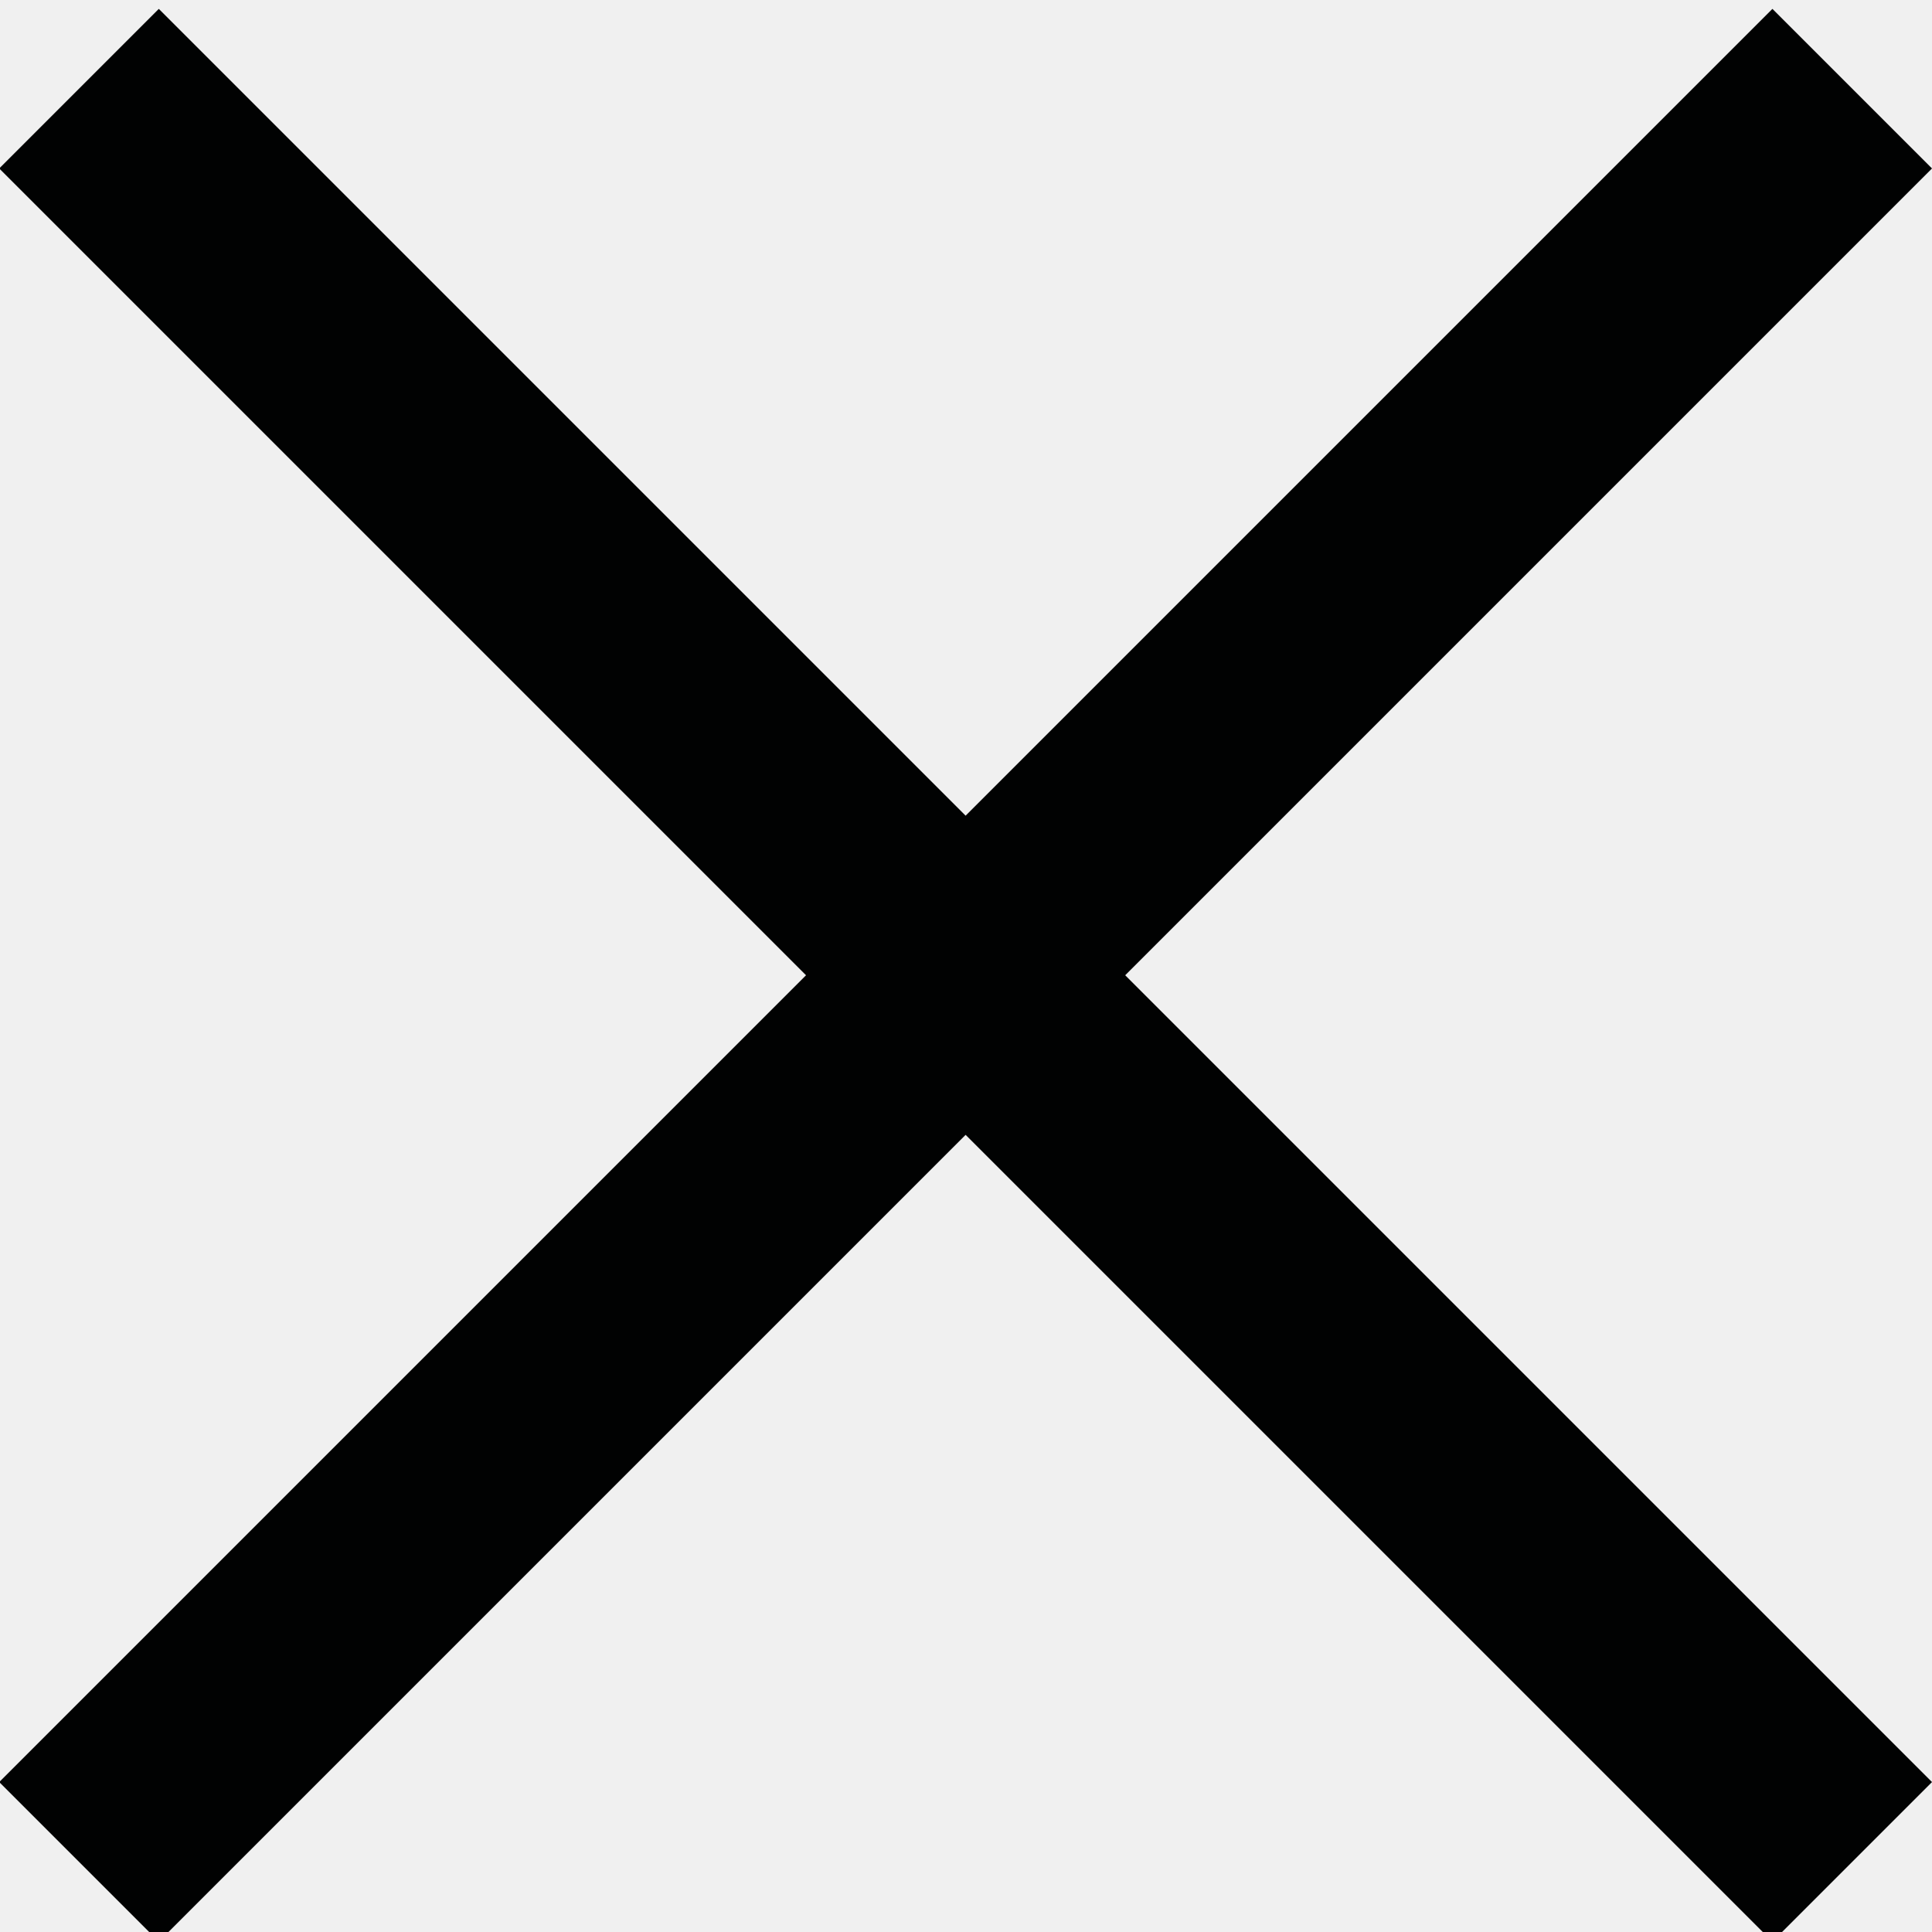
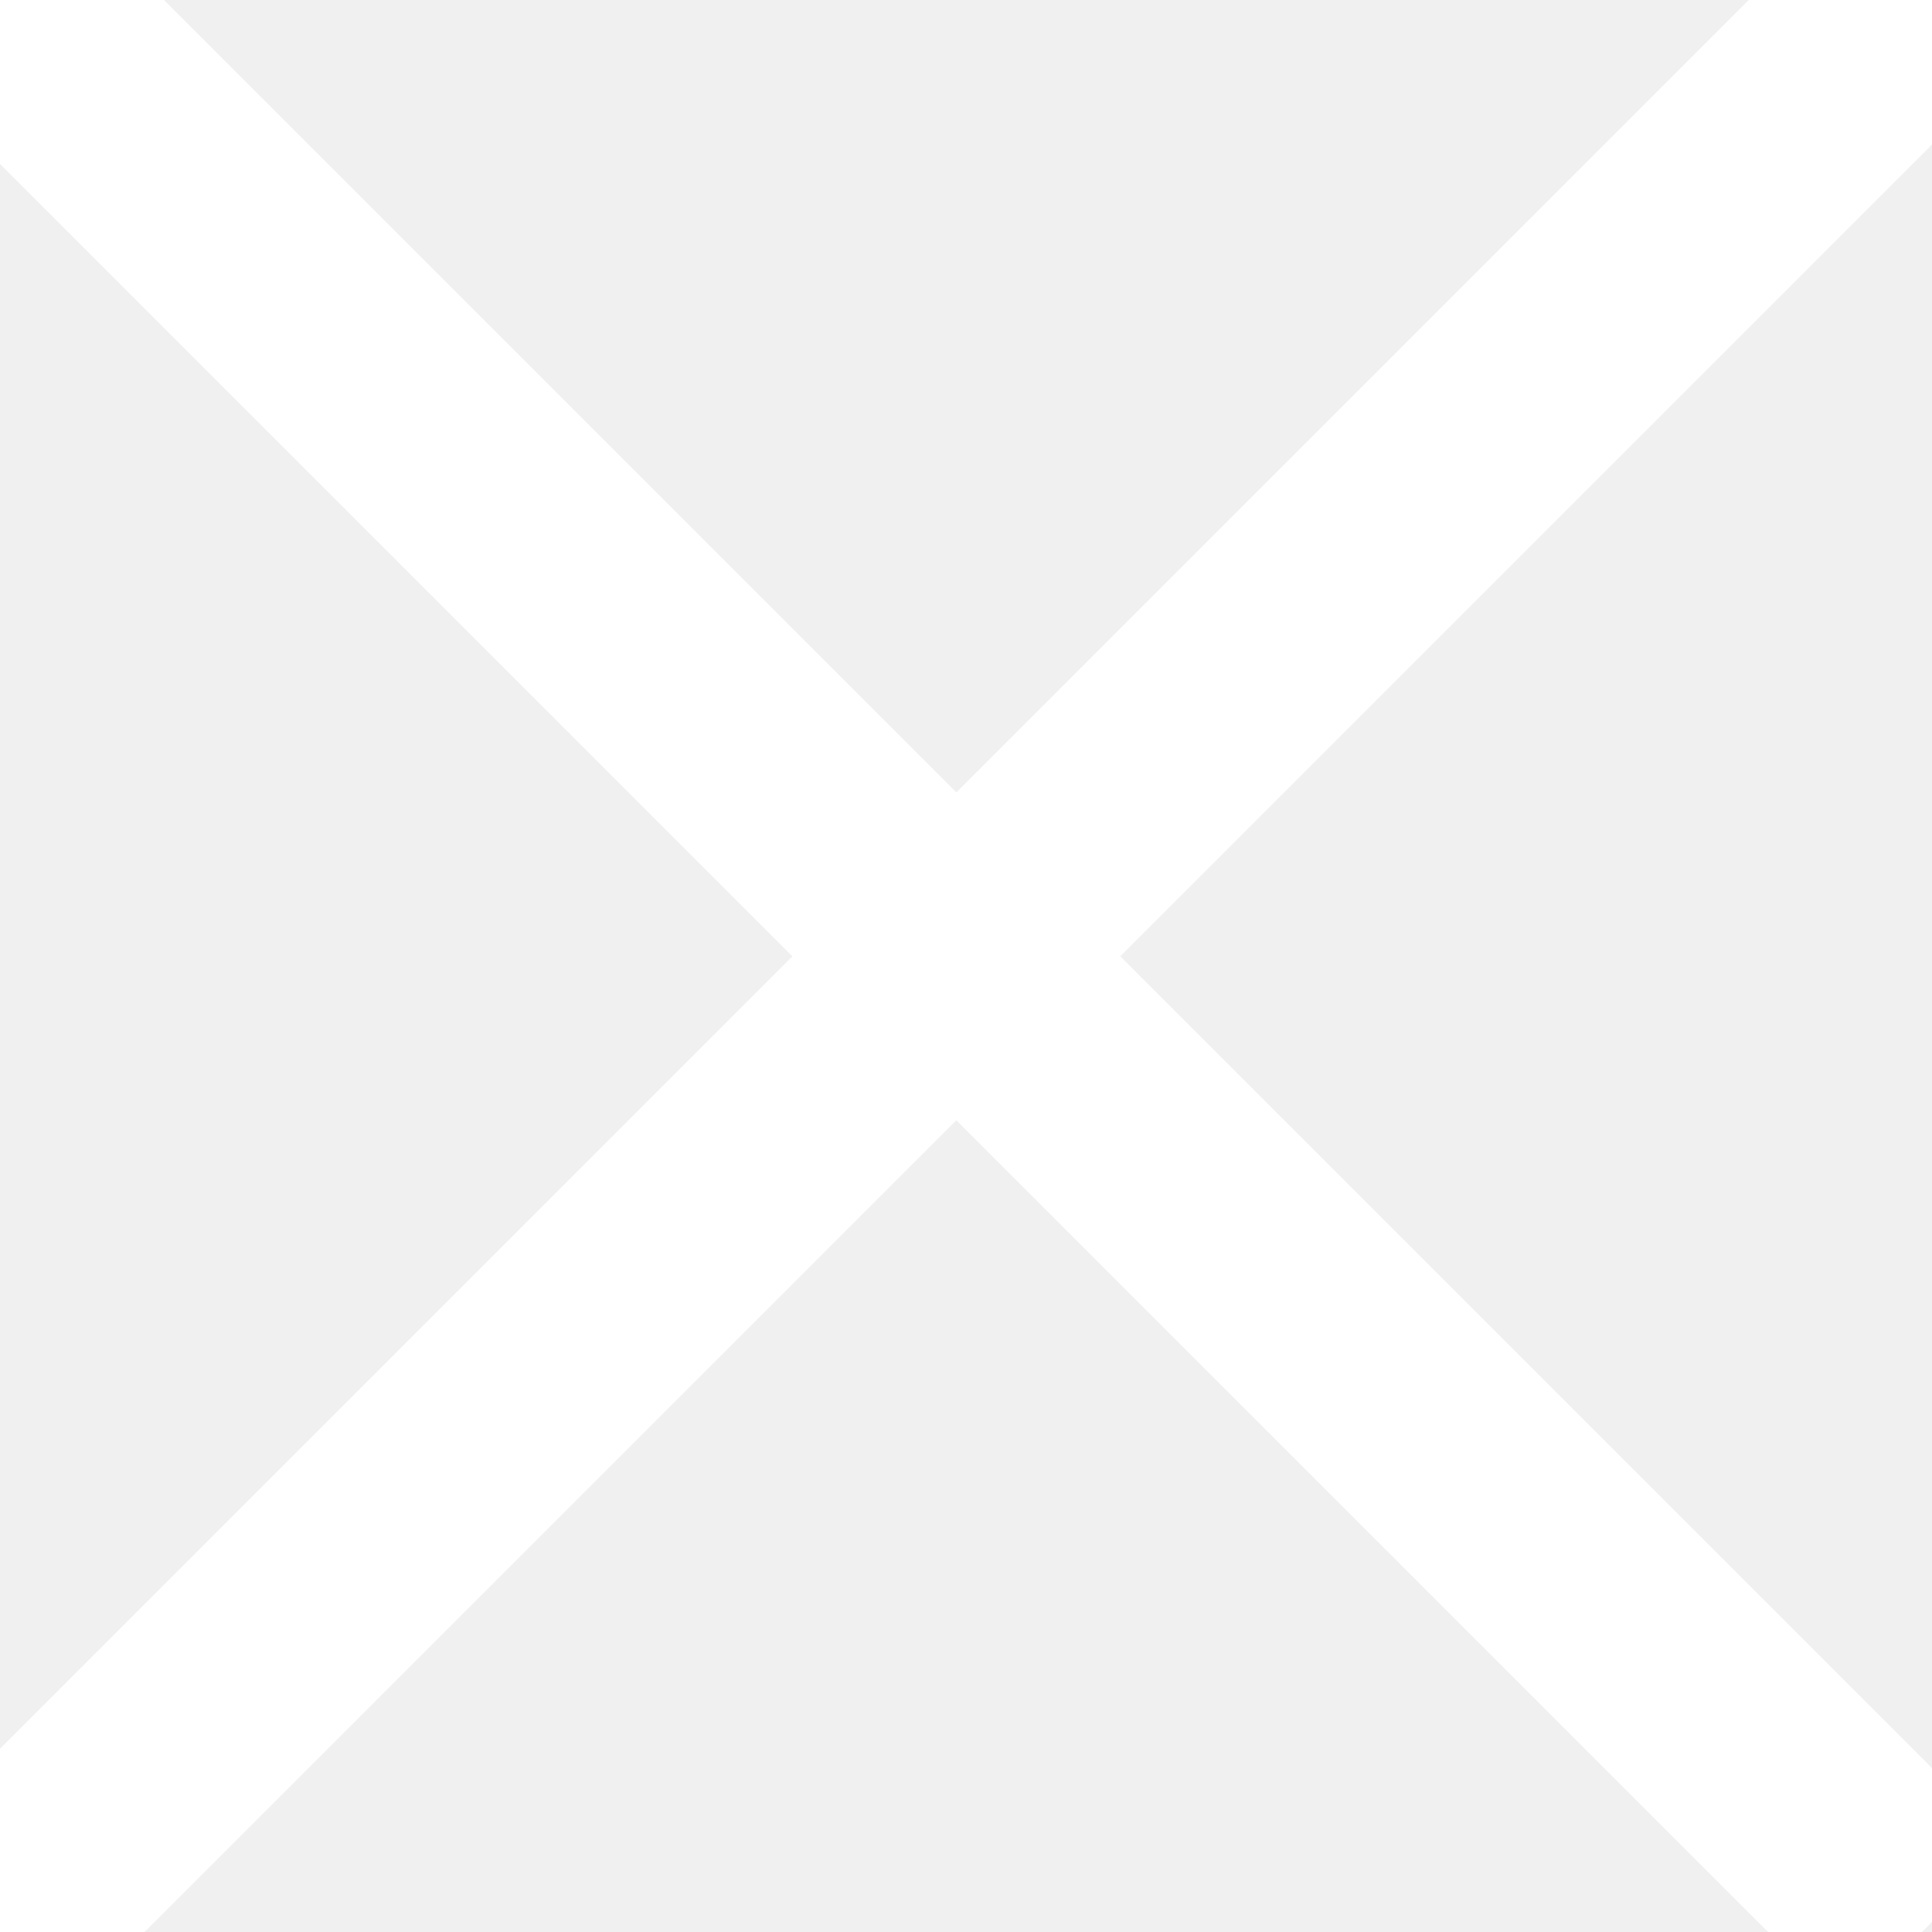
<svg xmlns="http://www.w3.org/2000/svg" version="1.1" id="Layer_1" x="0px" y="0px" viewBox="0 0 100 100" style="enable-background:new 0 0 100 100;" xml:space="preserve">
  <style type="text/css">
- 	.st0{fill:#010202;}
+ 	.st0{fill:none;stroke:#FFFFFF;stroke-width:12;stroke-linecap:round;stroke-miterlimit:10;}
</style>
  <g>
-     <polygon class="st0" points="100,8.72 91.74,0.46 49.98,42.22 8.22,0.46 -0.04,8.72 41.72,50.48 -0.04,92.24 8.22,100.5    49.98,58.74 91.74,100.5 100,92.24 58.24,50.48  " />
+     <line class="st0" x1="3.5" y1="3.5" x2="95.5" y2="95.5" />
+   </g>
+   <g>
+     <line class="st0" x1="3.5" y1="95.5" x2="95.5" y2="3.5" />
  </g>
</svg>
